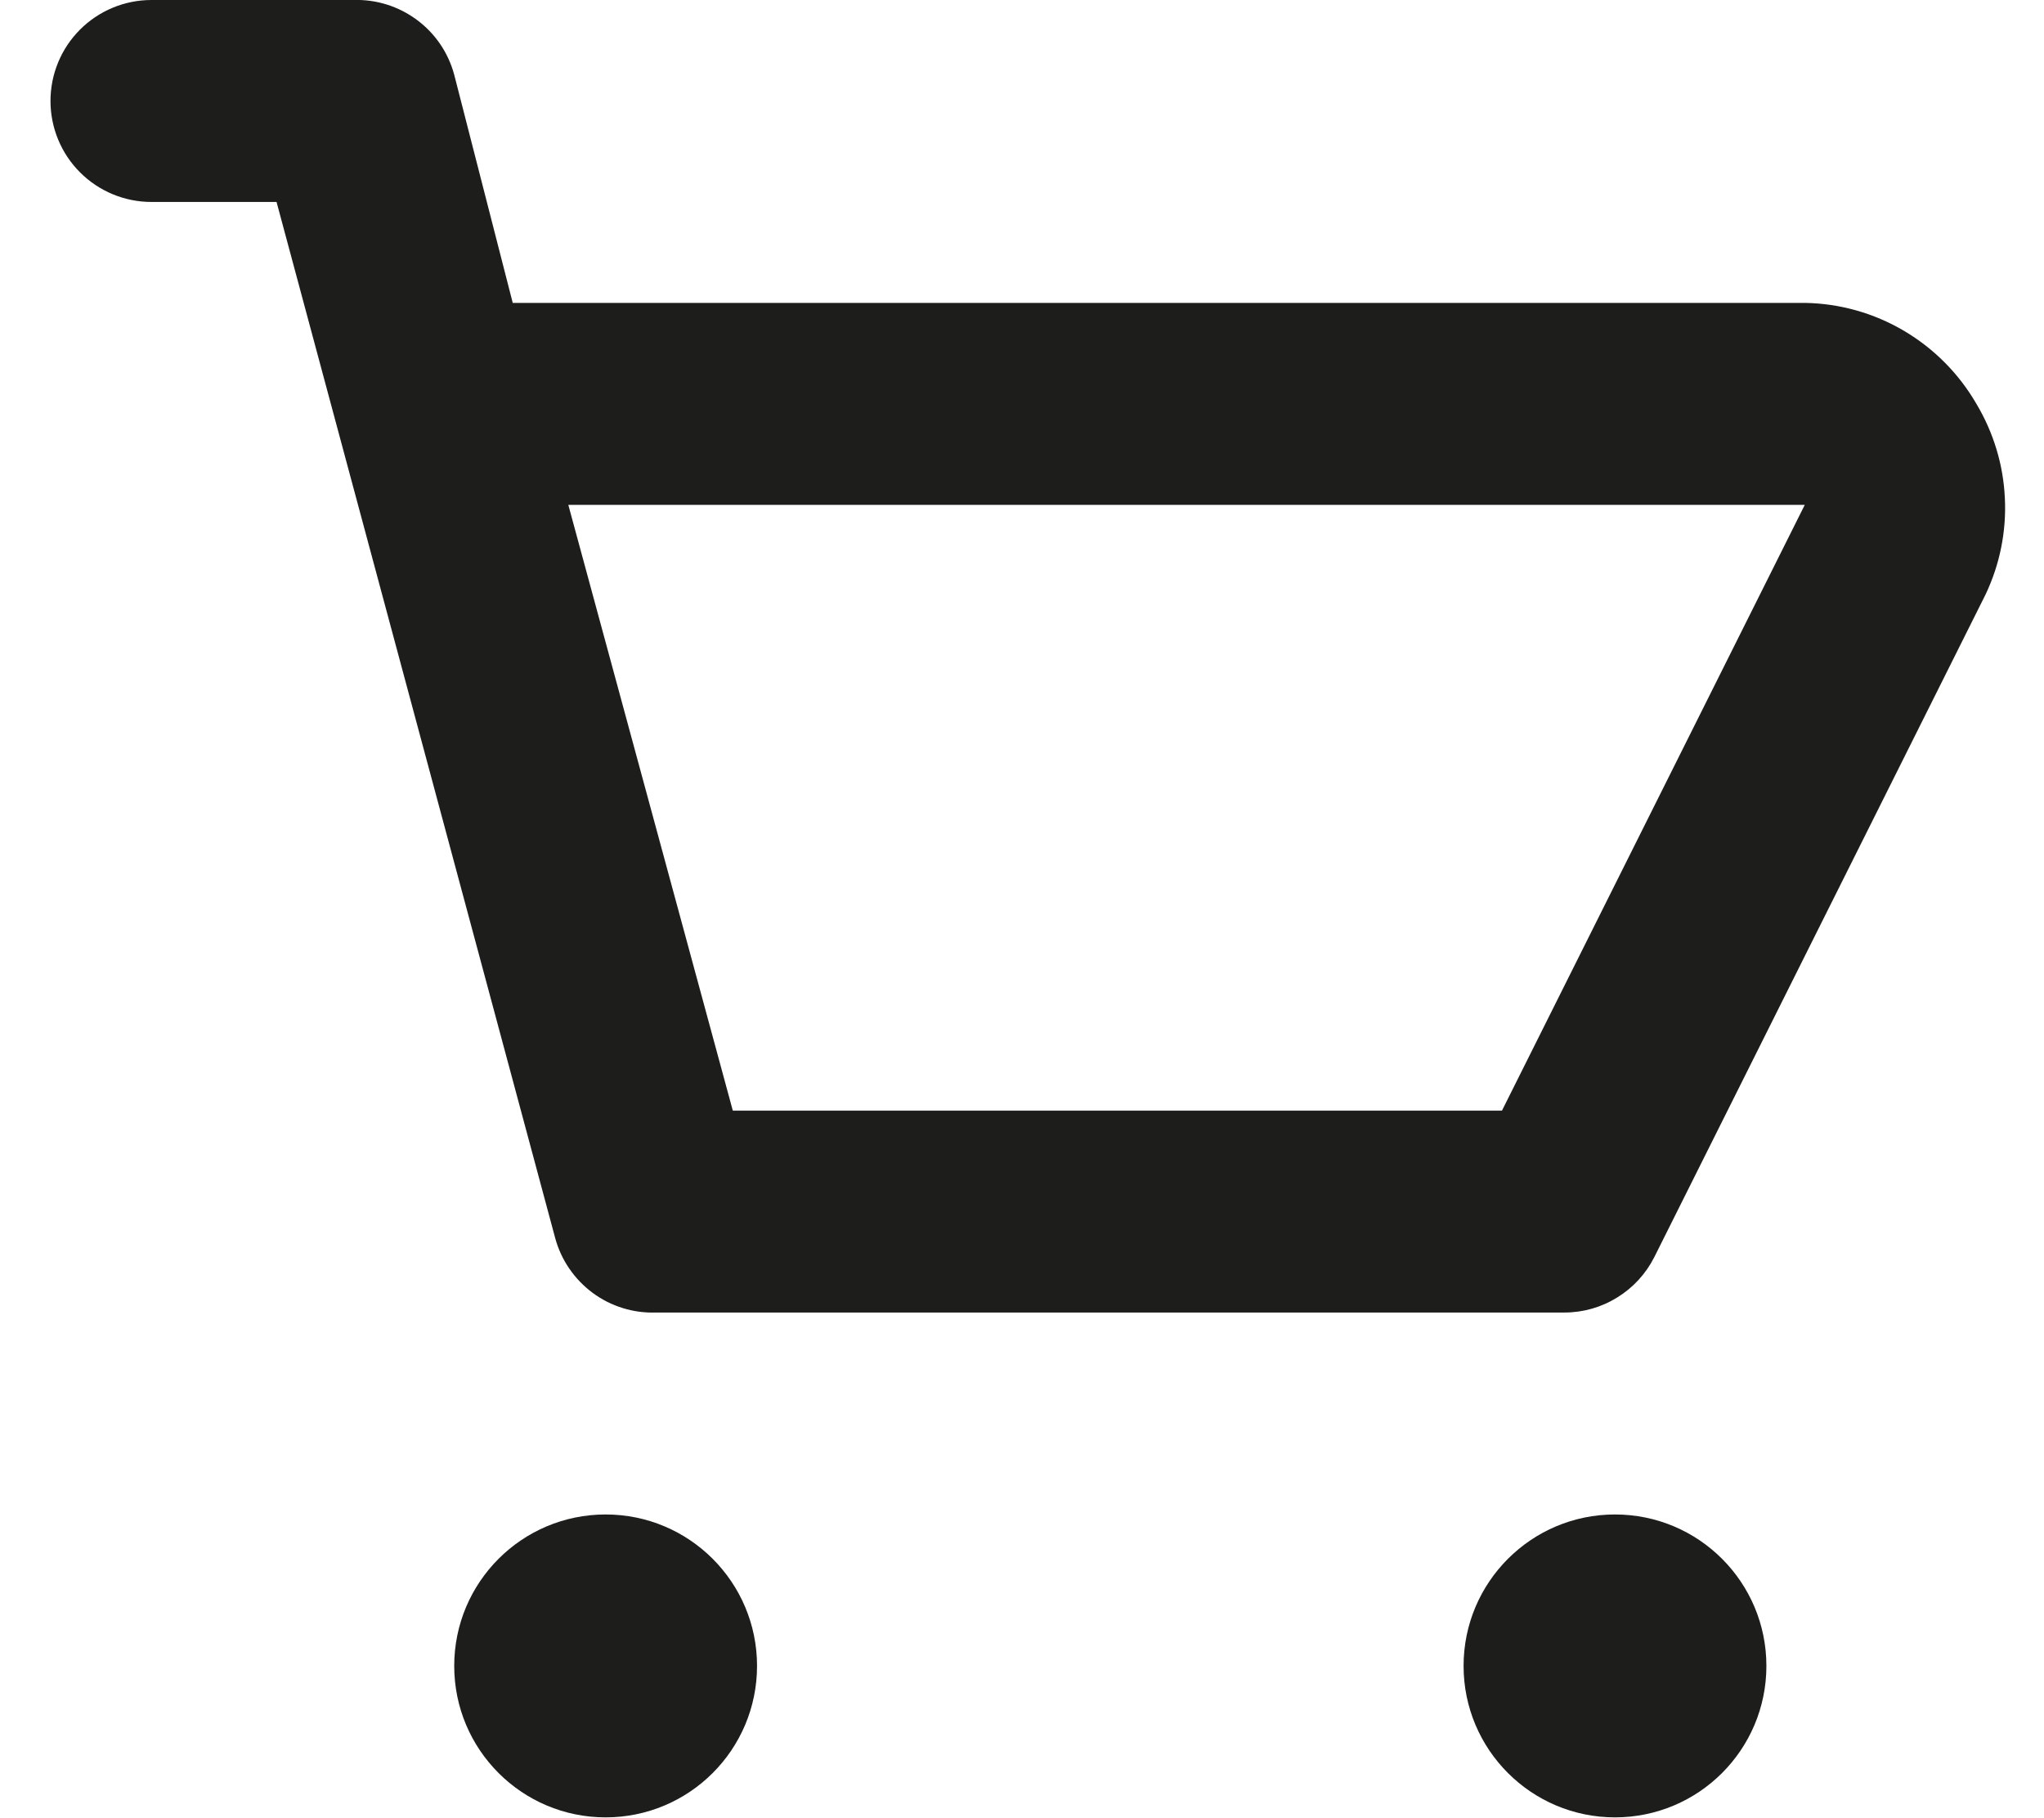
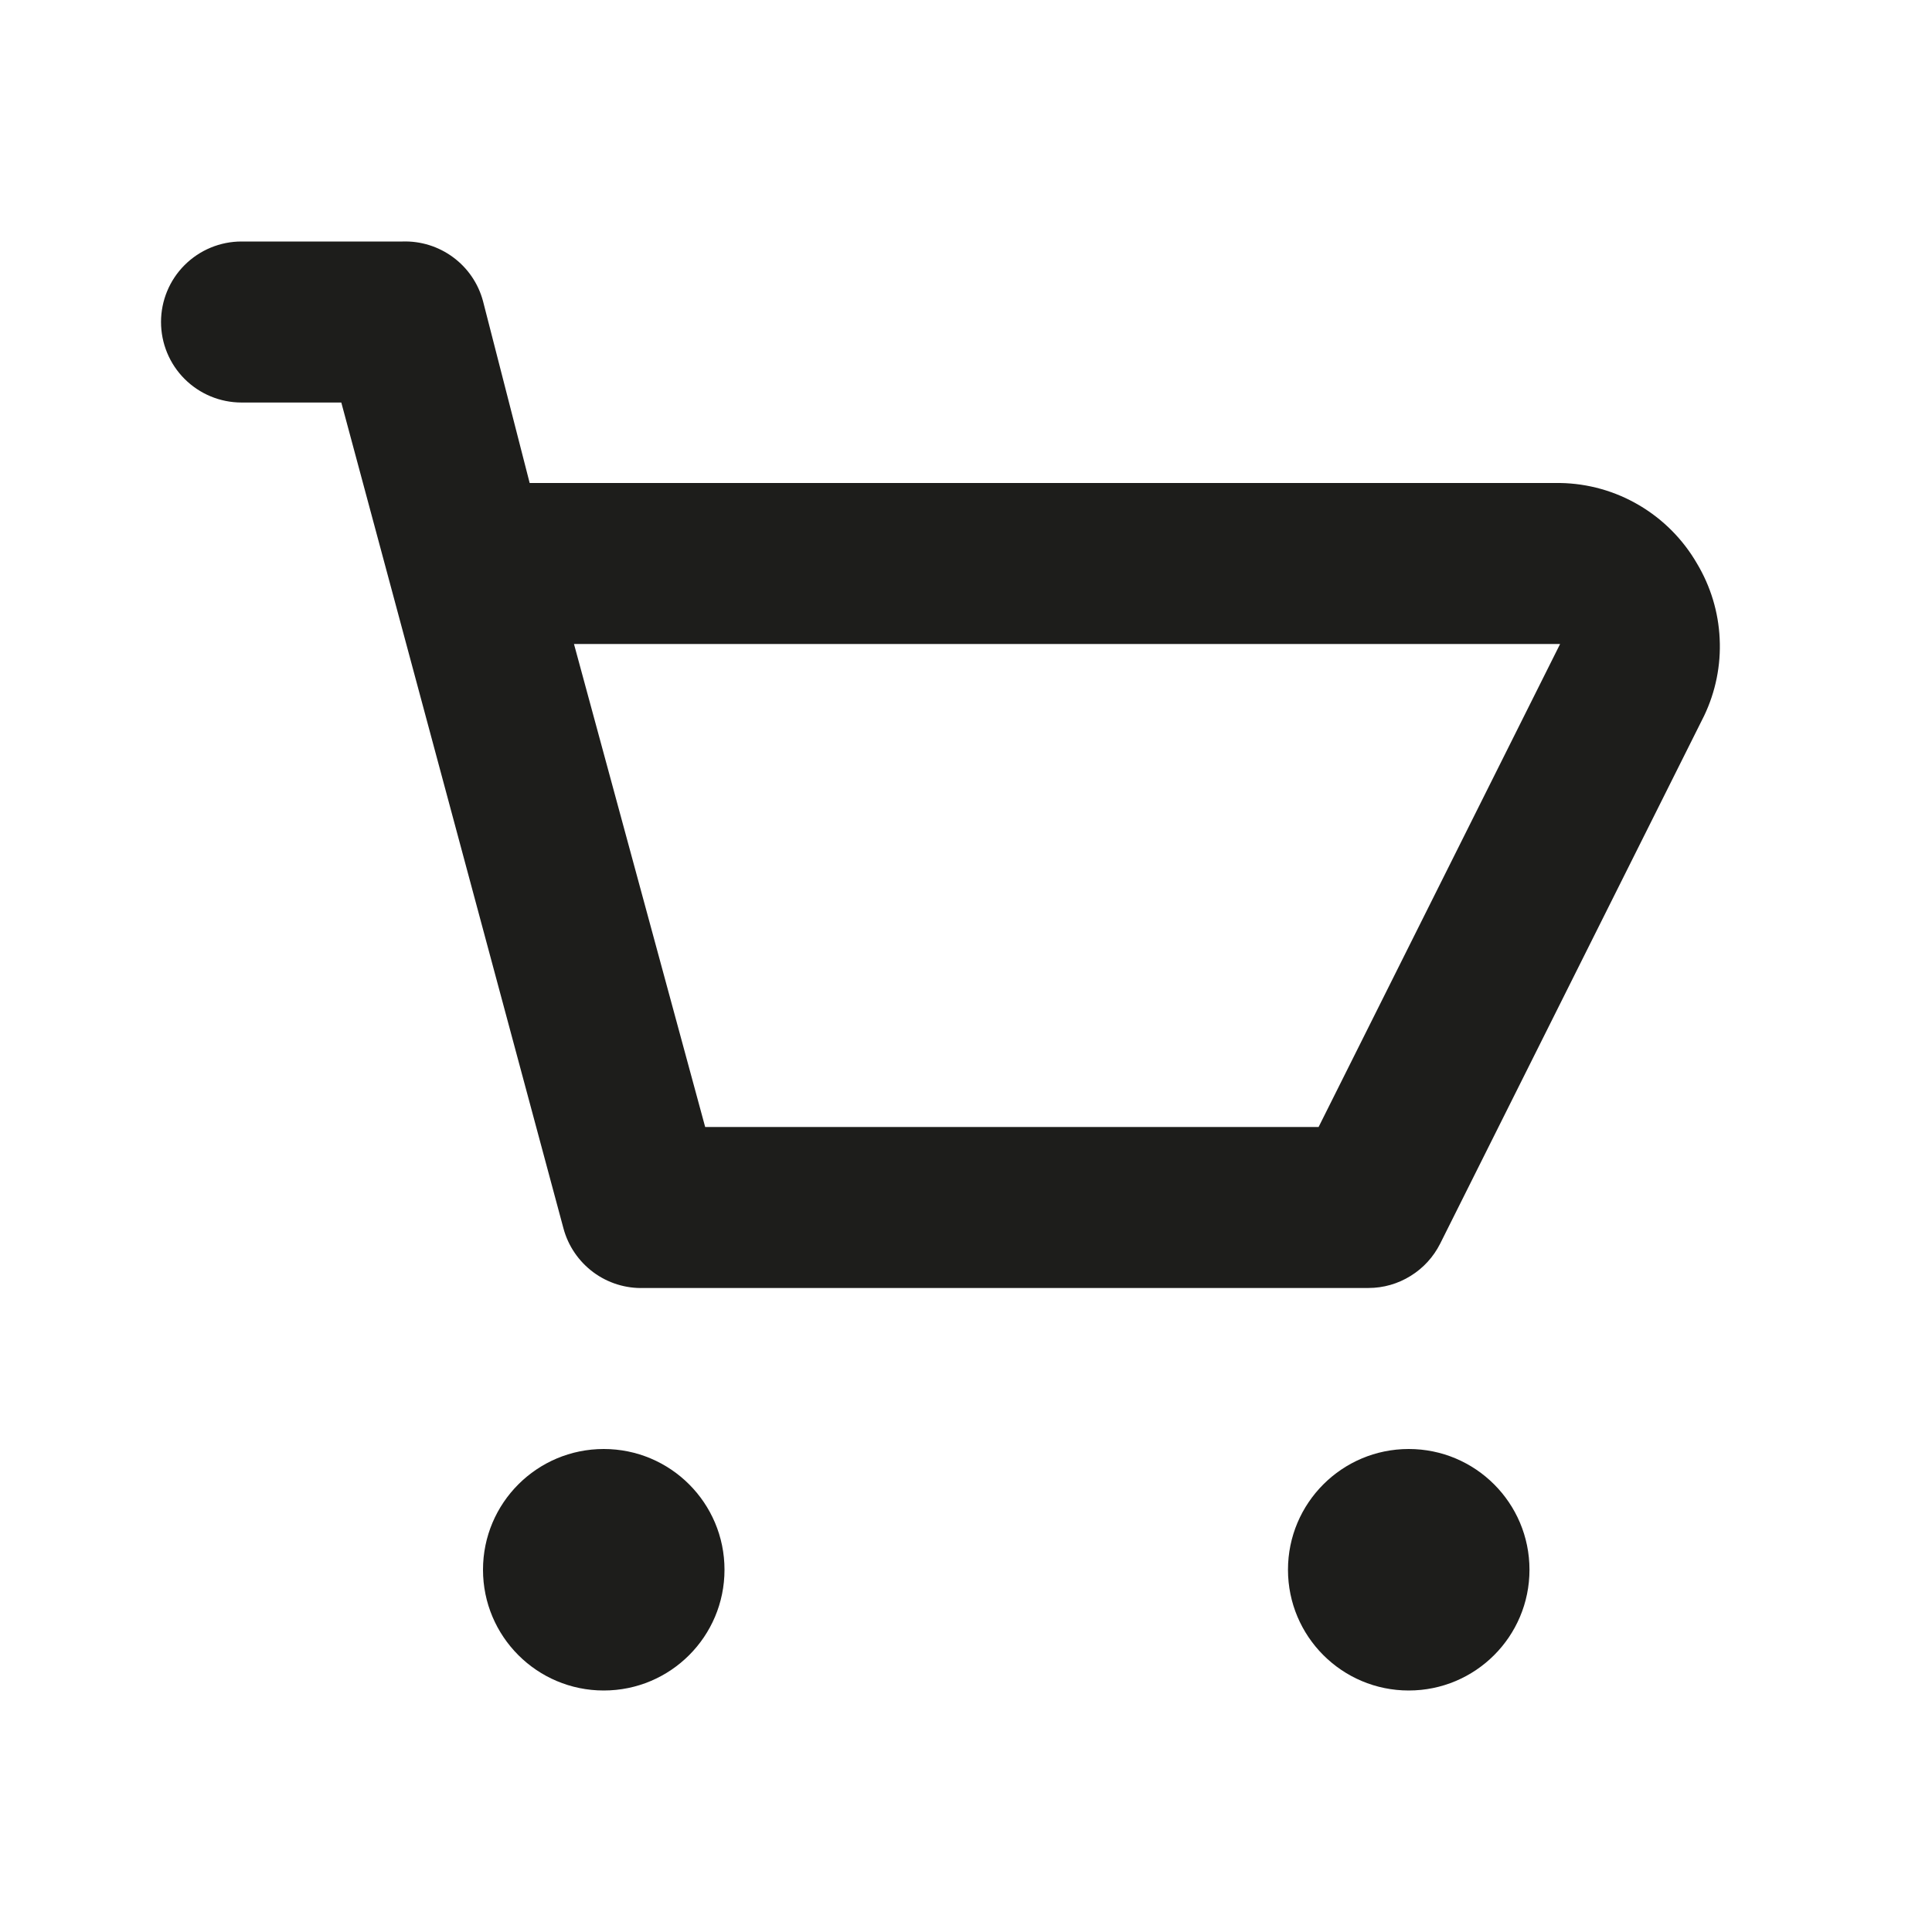
- <svg xmlns="http://www.w3.org/2000/svg" width="27" height="24" viewBox="0 0 27 24" fill="none">
-   <path d="M26.107 5.333C25.876 4.934 25.546 4.602 25.149 4.368C24.752 4.134 24.301 4.007 23.84 4H6.773L6 0.987C5.922 0.696 5.748 0.44 5.505 0.261C5.263 0.082 4.968 -0.01 4.667 4.95519e-05H2C1.646 4.95519e-05 1.307 0.141 1.057 0.391C0.807 0.641 0.667 0.98 0.667 1.333C0.667 1.687 0.807 2.026 1.057 2.276C1.307 2.526 1.646 2.667 2 2.667H3.653L7.333 16.347C7.411 16.638 7.586 16.893 7.828 17.073C8.07 17.252 8.366 17.344 8.667 17.333H20.667C20.913 17.333 21.154 17.264 21.363 17.134C21.573 17.005 21.742 16.82 21.853 16.6L26.227 7.853C26.416 7.456 26.505 7.018 26.483 6.578C26.463 6.139 26.333 5.711 26.107 5.333ZM19.84 14.667H9.68L7.507 6.667H23.84L19.84 14.667Z" fill="#1D1D1B" />
-   <path d="M8 24C9.105 24 10 23.105 10 22C10 20.895 9.105 20 8 20C6.895 20 6 20.895 6 22C6 23.105 6.895 24 8 24Z" fill="#1D1D1B" />
-   <path d="M21.333 24C22.438 24 23.333 23.105 23.333 22C23.333 20.895 22.438 20 21.333 20C20.229 20 19.333 20.895 19.333 22C19.333 23.105 20.229 24 21.333 24Z" fill="#1D1D1B" />
+ <svg xmlns="http://www.w3.org/2000/svg" width="32" height="32" viewBox="0 0 32 32" fill="none">
+   <path d="M28.107 9.333C27.876 8.934 27.546 8.602 27.149 8.368C26.752 8.134 26.301 8.007 25.84 8H8.773L8 4.987C7.922 4.696 7.748 4.44 7.505 4.261C7.263 4.082 6.968 3.99 6.667 4H4C3.646 4 3.307 4.141 3.057 4.391C2.807 4.641 2.667 4.98 2.667 5.333C2.667 5.687 2.807 6.026 3.057 6.276C3.307 6.526 3.646 6.667 4 6.667H5.653L9.333 20.347C9.411 20.638 9.586 20.893 9.828 21.073C10.07 21.252 10.366 21.344 10.667 21.333H22.667C22.913 21.333 23.154 21.264 23.363 21.134C23.573 21.005 23.742 20.82 23.853 20.6L28.227 11.853C28.416 11.456 28.505 11.018 28.483 10.578C28.463 10.139 28.333 9.711 28.107 9.333ZM21.84 18.667H11.68L9.507 10.667H25.84L21.84 18.667Z" fill="#1D1D1B" />
+   <path d="M10 28C11.105 28 12 27.105 12 26C12 24.895 11.105 24 10 24C8.895 24 8 24.895 8 26C8 27.105 8.895 28 10 28Z" fill="#1D1D1B" />
+   <path d="M23.333 28C24.438 28 25.333 27.105 25.333 26C25.333 24.895 24.438 24 23.333 24C22.229 24 21.333 24.895 21.333 26C21.333 27.105 22.229 28 23.333 28Z" fill="#1D1D1B" />
</svg>
